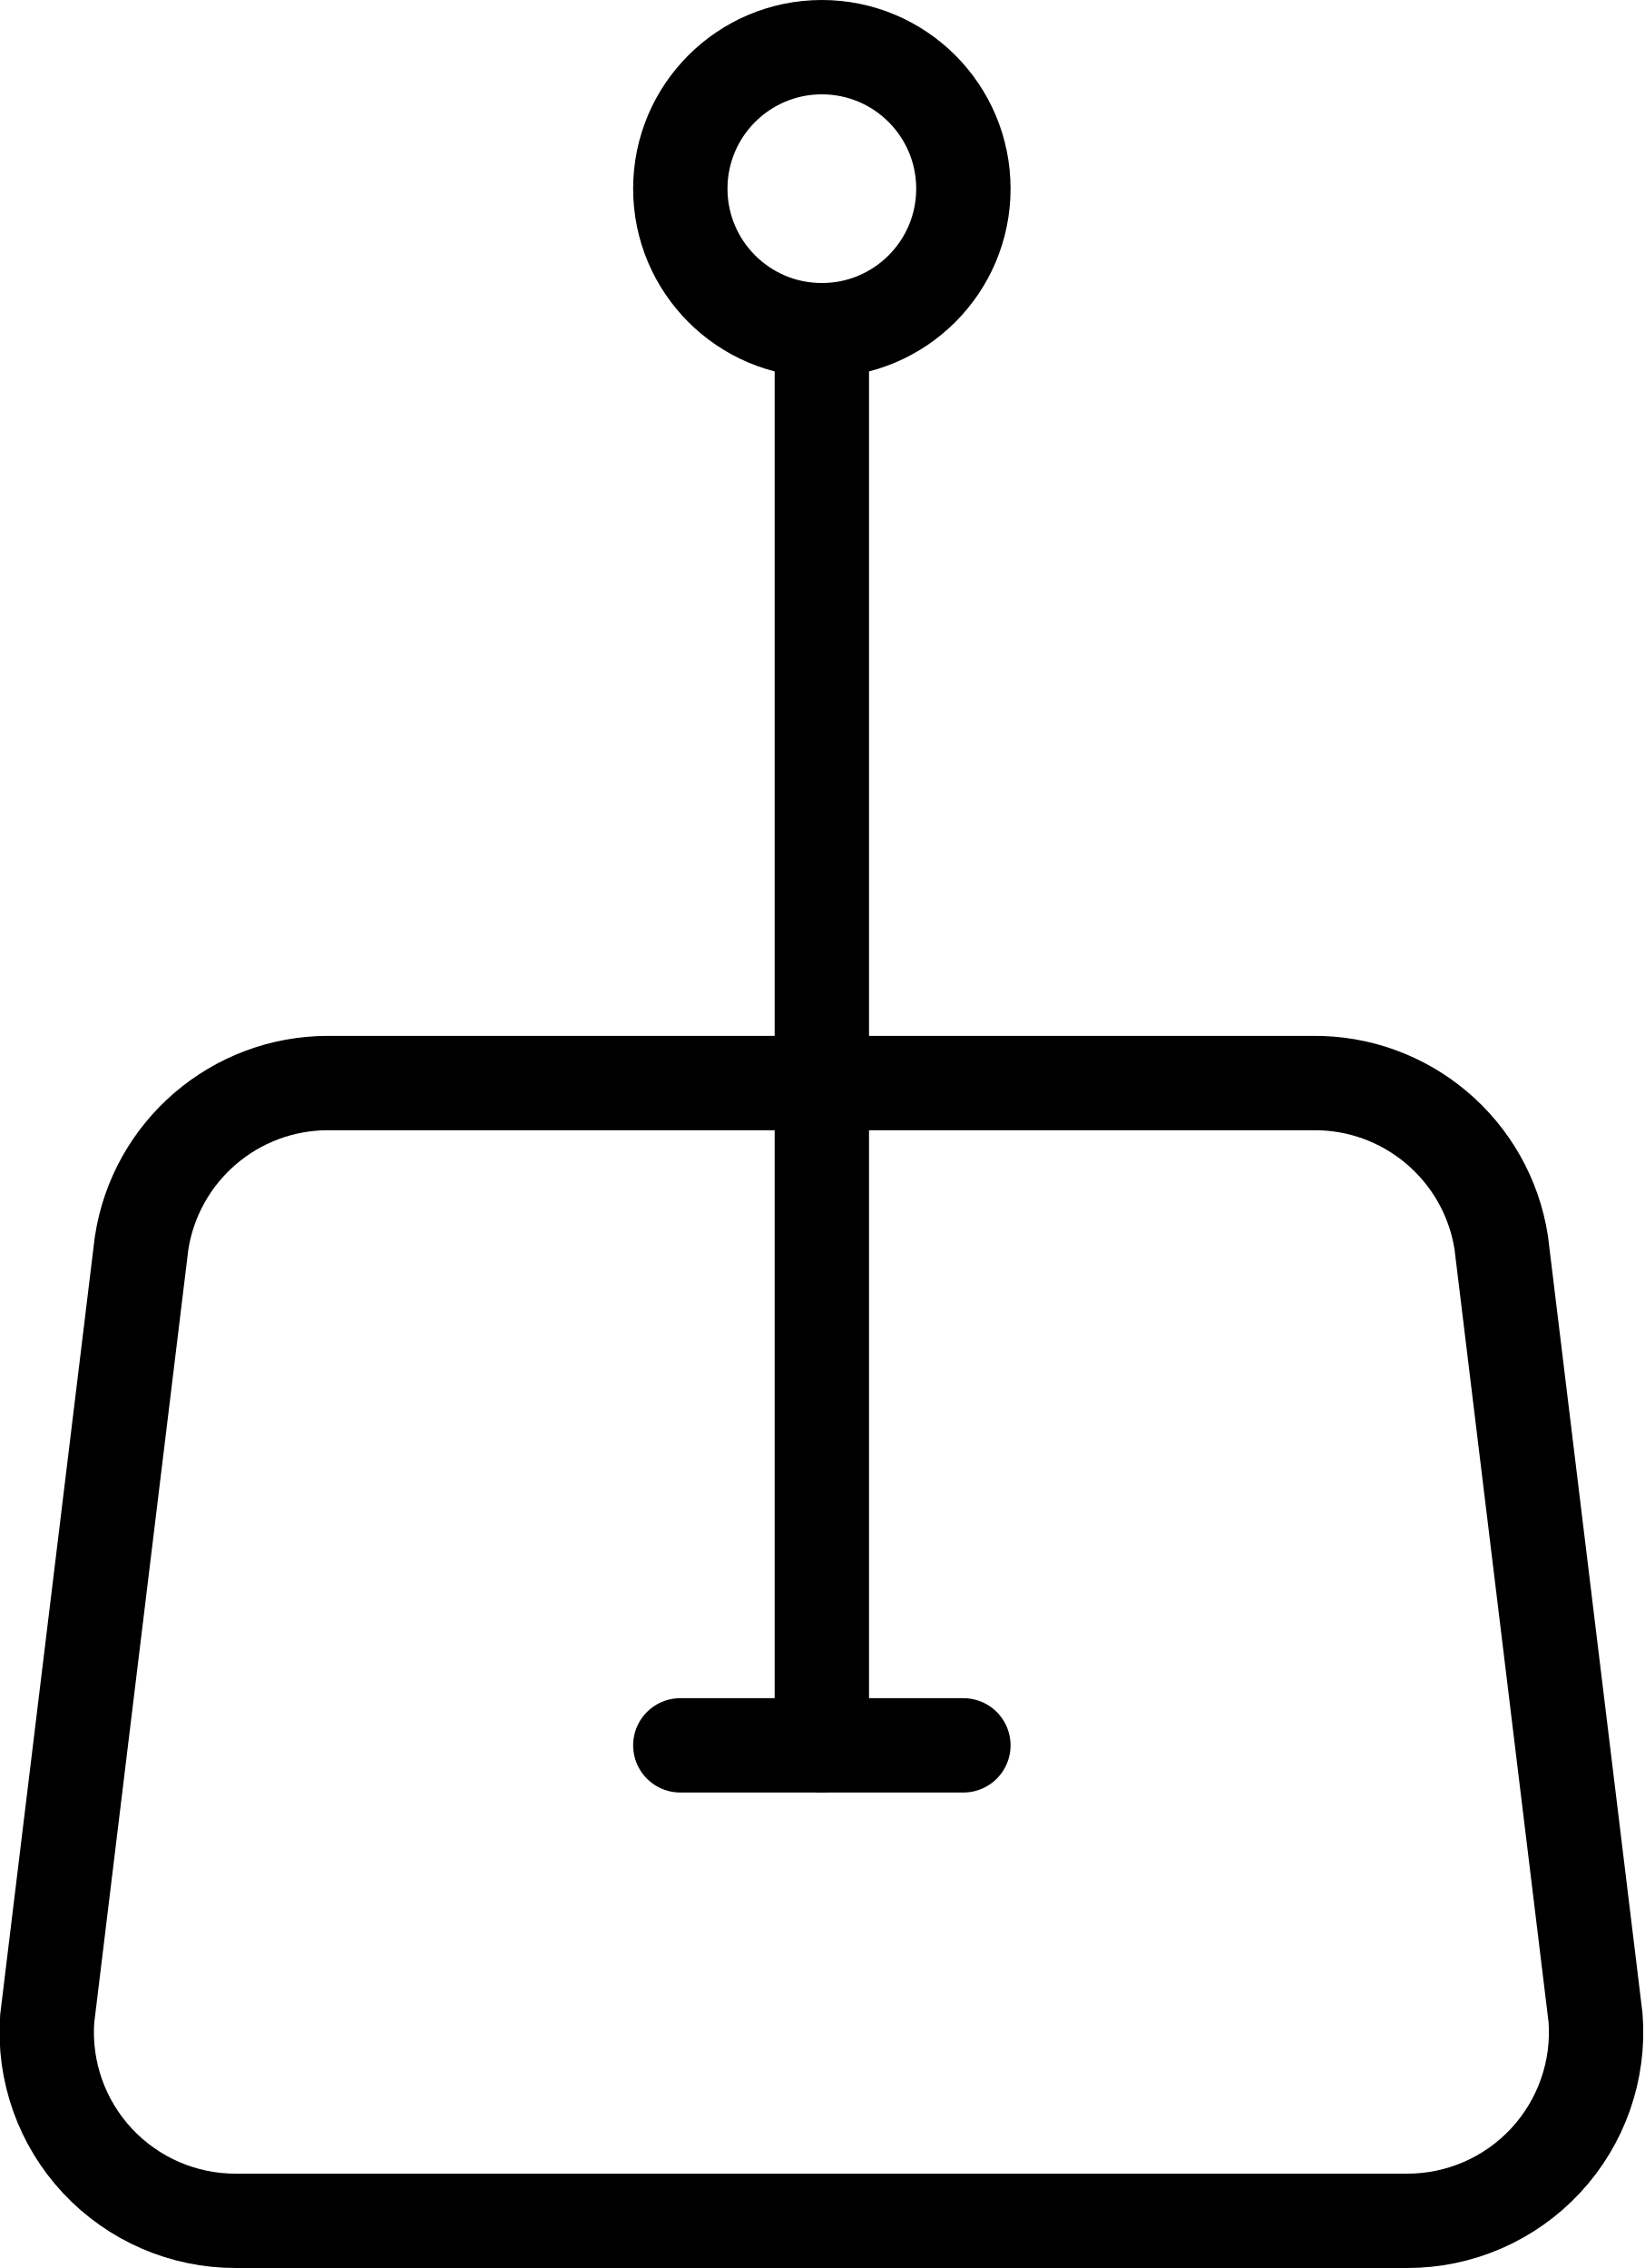
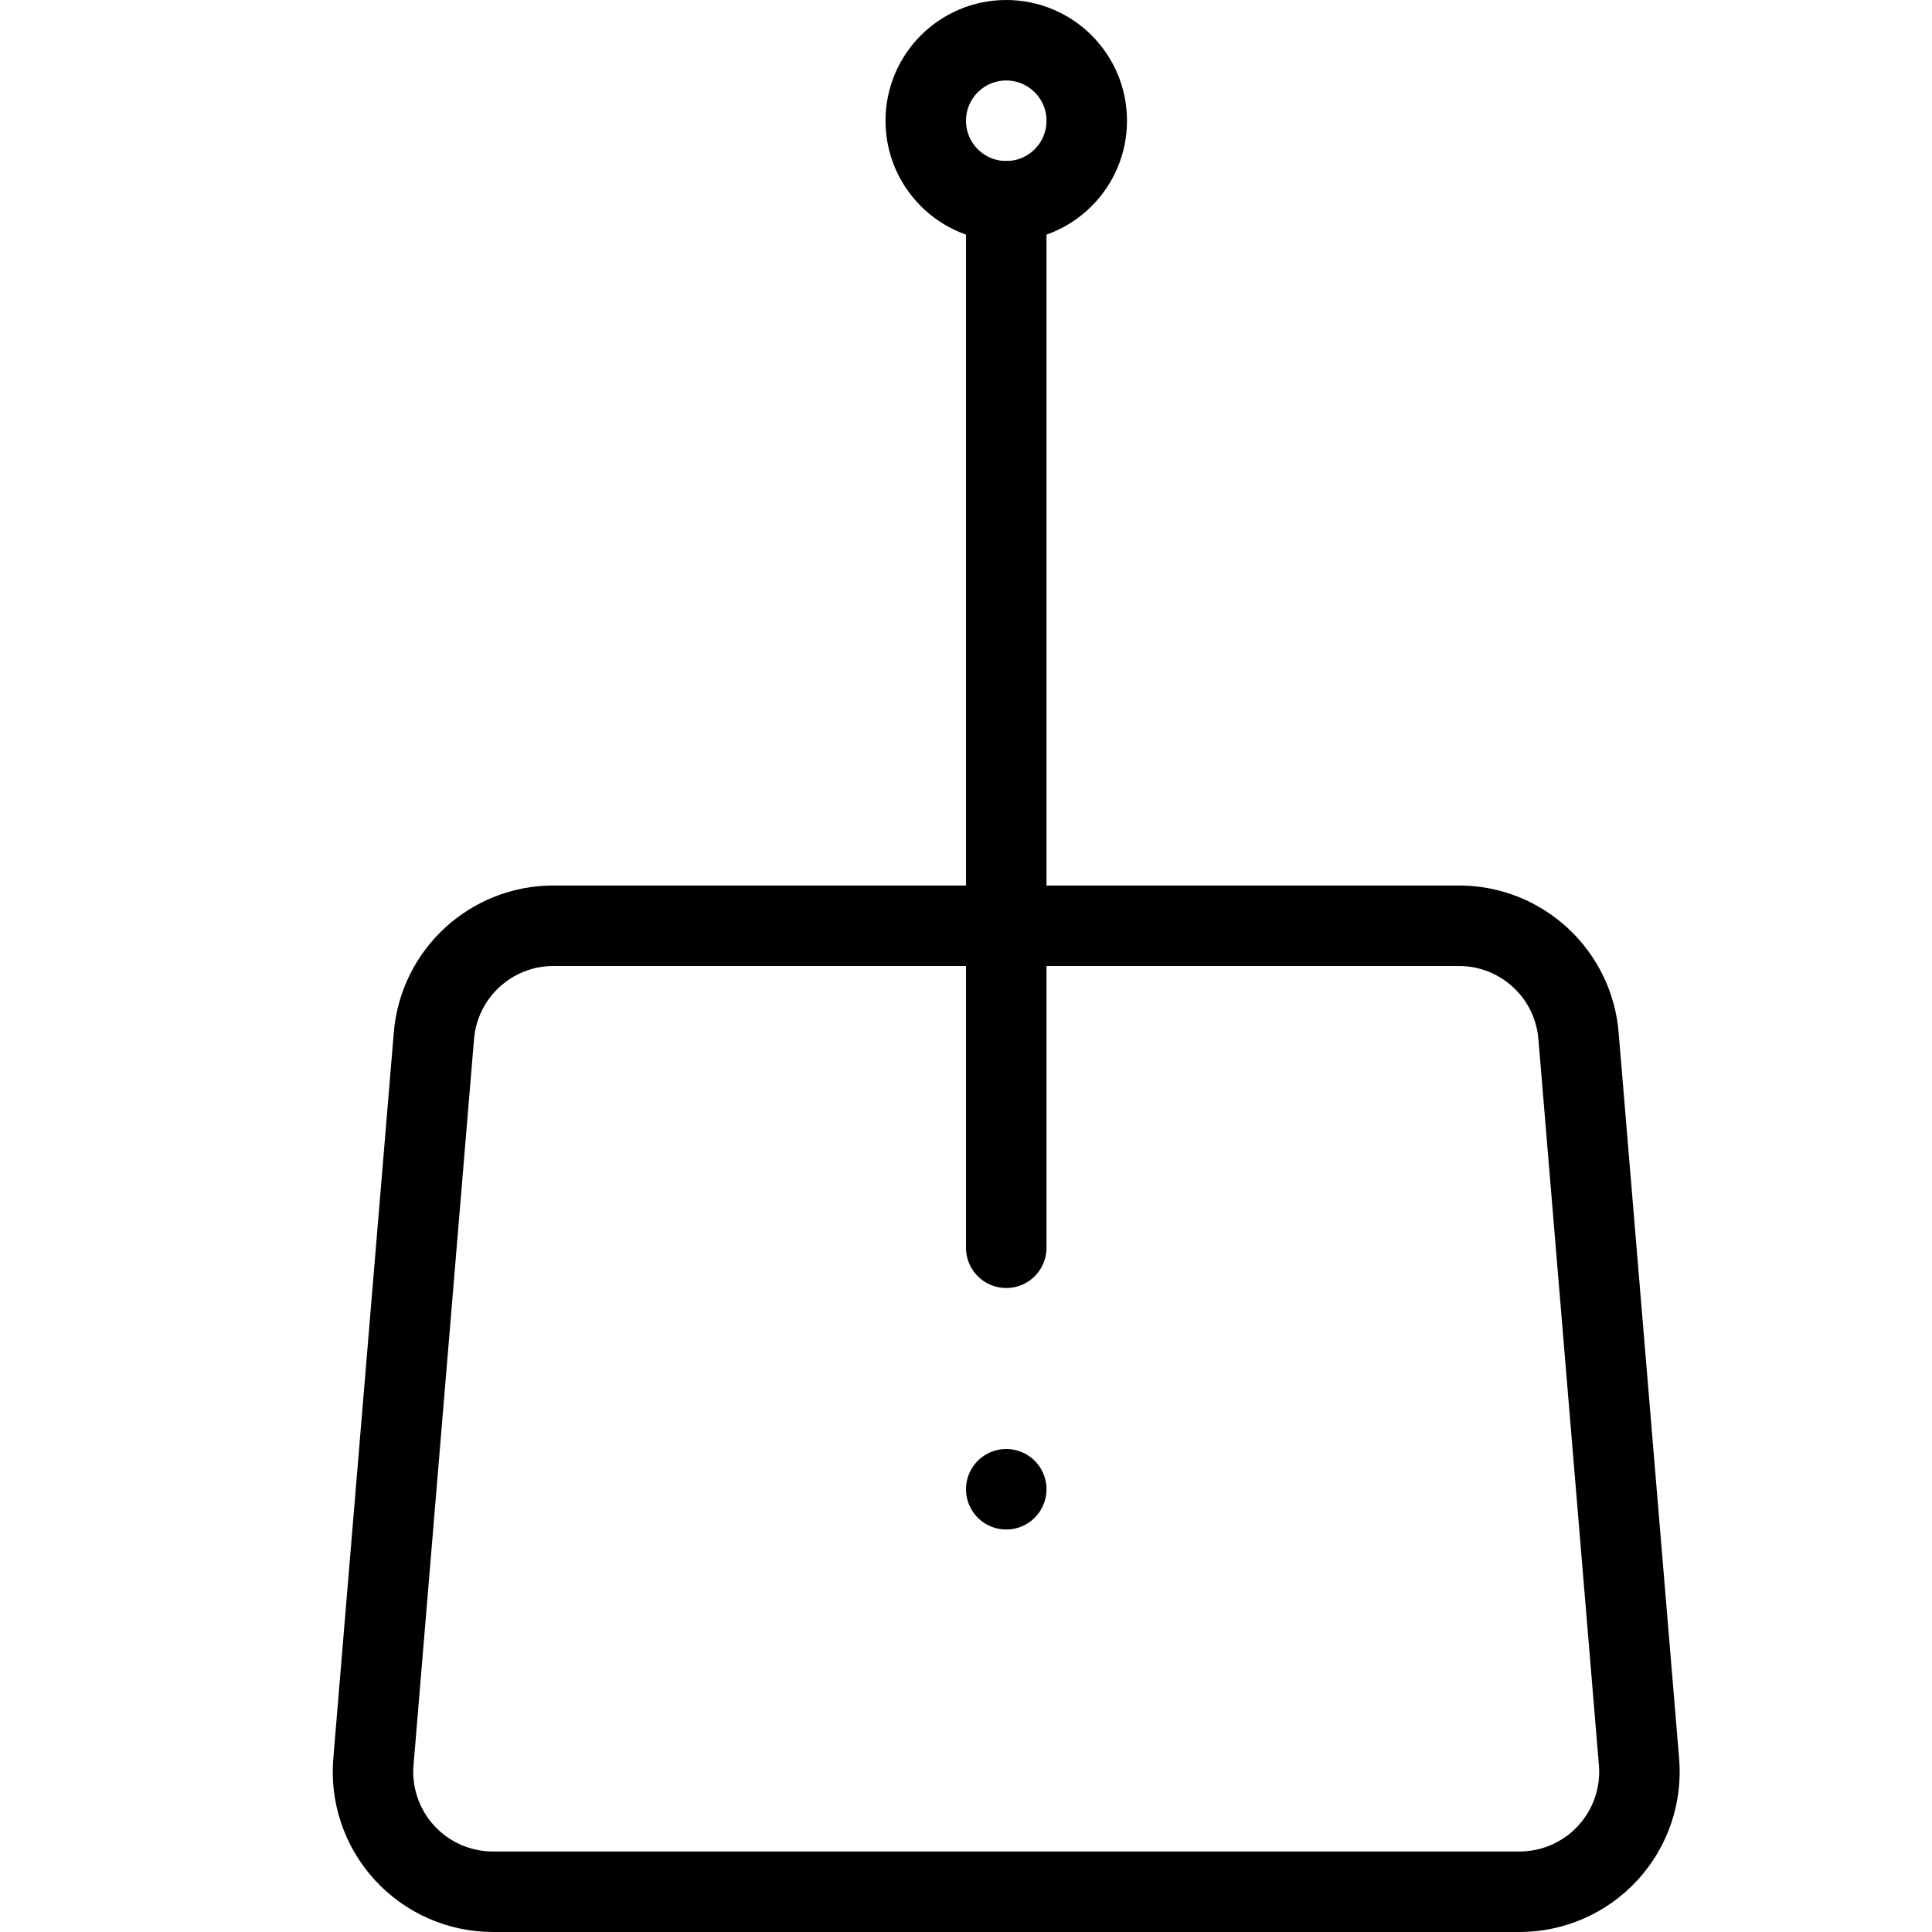
- <svg xmlns="http://www.w3.org/2000/svg" id="f207c15a-889c-4089-aebe-d0b747ac6b1d" data-name="Layer 1" viewBox="0 0 17.43 24.04">
-   <path d="M6.77,11.48H17.2a2,2,0,0,1,2,1.69l1,8.22a2,2,0,0,1-2,2.15H5.79a2,2,0,0,1-2-2.14l1-8.22A2,2,0,0,1,6.77,11.48Z" transform="translate(-3.29)" fill="none" stroke="#000" stroke-miterlimit="10" />
-   <line x1="7.21" y1="18.5" x2="10.21" y2="18.5" fill="none" stroke="#000" stroke-linecap="round" stroke-miterlimit="10" />
-   <line x1="8.71" y1="3.5" x2="8.71" y2="18.5" fill="none" stroke="#000" stroke-linecap="round" stroke-miterlimit="10" />
-   <circle cx="8.71" cy="2" r="1.5" fill="none" stroke="#000" stroke-linecap="round" stroke-miterlimit="10" />
+ <svg xmlns="http://www.w3.org/2000/svg" viewBox="0 0 24 24">
+   <line x1="12.5" y1="2.5" x2="12.5" y2="15.5" fill="none" stroke="#000" stroke-linecap="round" stroke-miterlimit="10" />
+   <path d="M18.87,23.5H6.13a1.49,1.49,0,0,1-1.49-1.63l.75-9A1.49,1.49,0,0,1,6.88,11.5H18.12a1.49,1.49,0,0,1,1.49,1.38l.75,9A1.49,1.49,0,0,1,18.87,23.5Z" fill="none" stroke="#000" stroke-miterlimit="10" />
+   <circle cx="12.5" cy="1.5" r="1" fill="none" stroke="#000" stroke-linecap="round" stroke-miterlimit="10" />
+   <line x1="12.5" y1="18.5" x2="12.5" y2="18.5" fill="none" stroke="#000" stroke-linecap="round" stroke-miterlimit="10" />
</svg>
